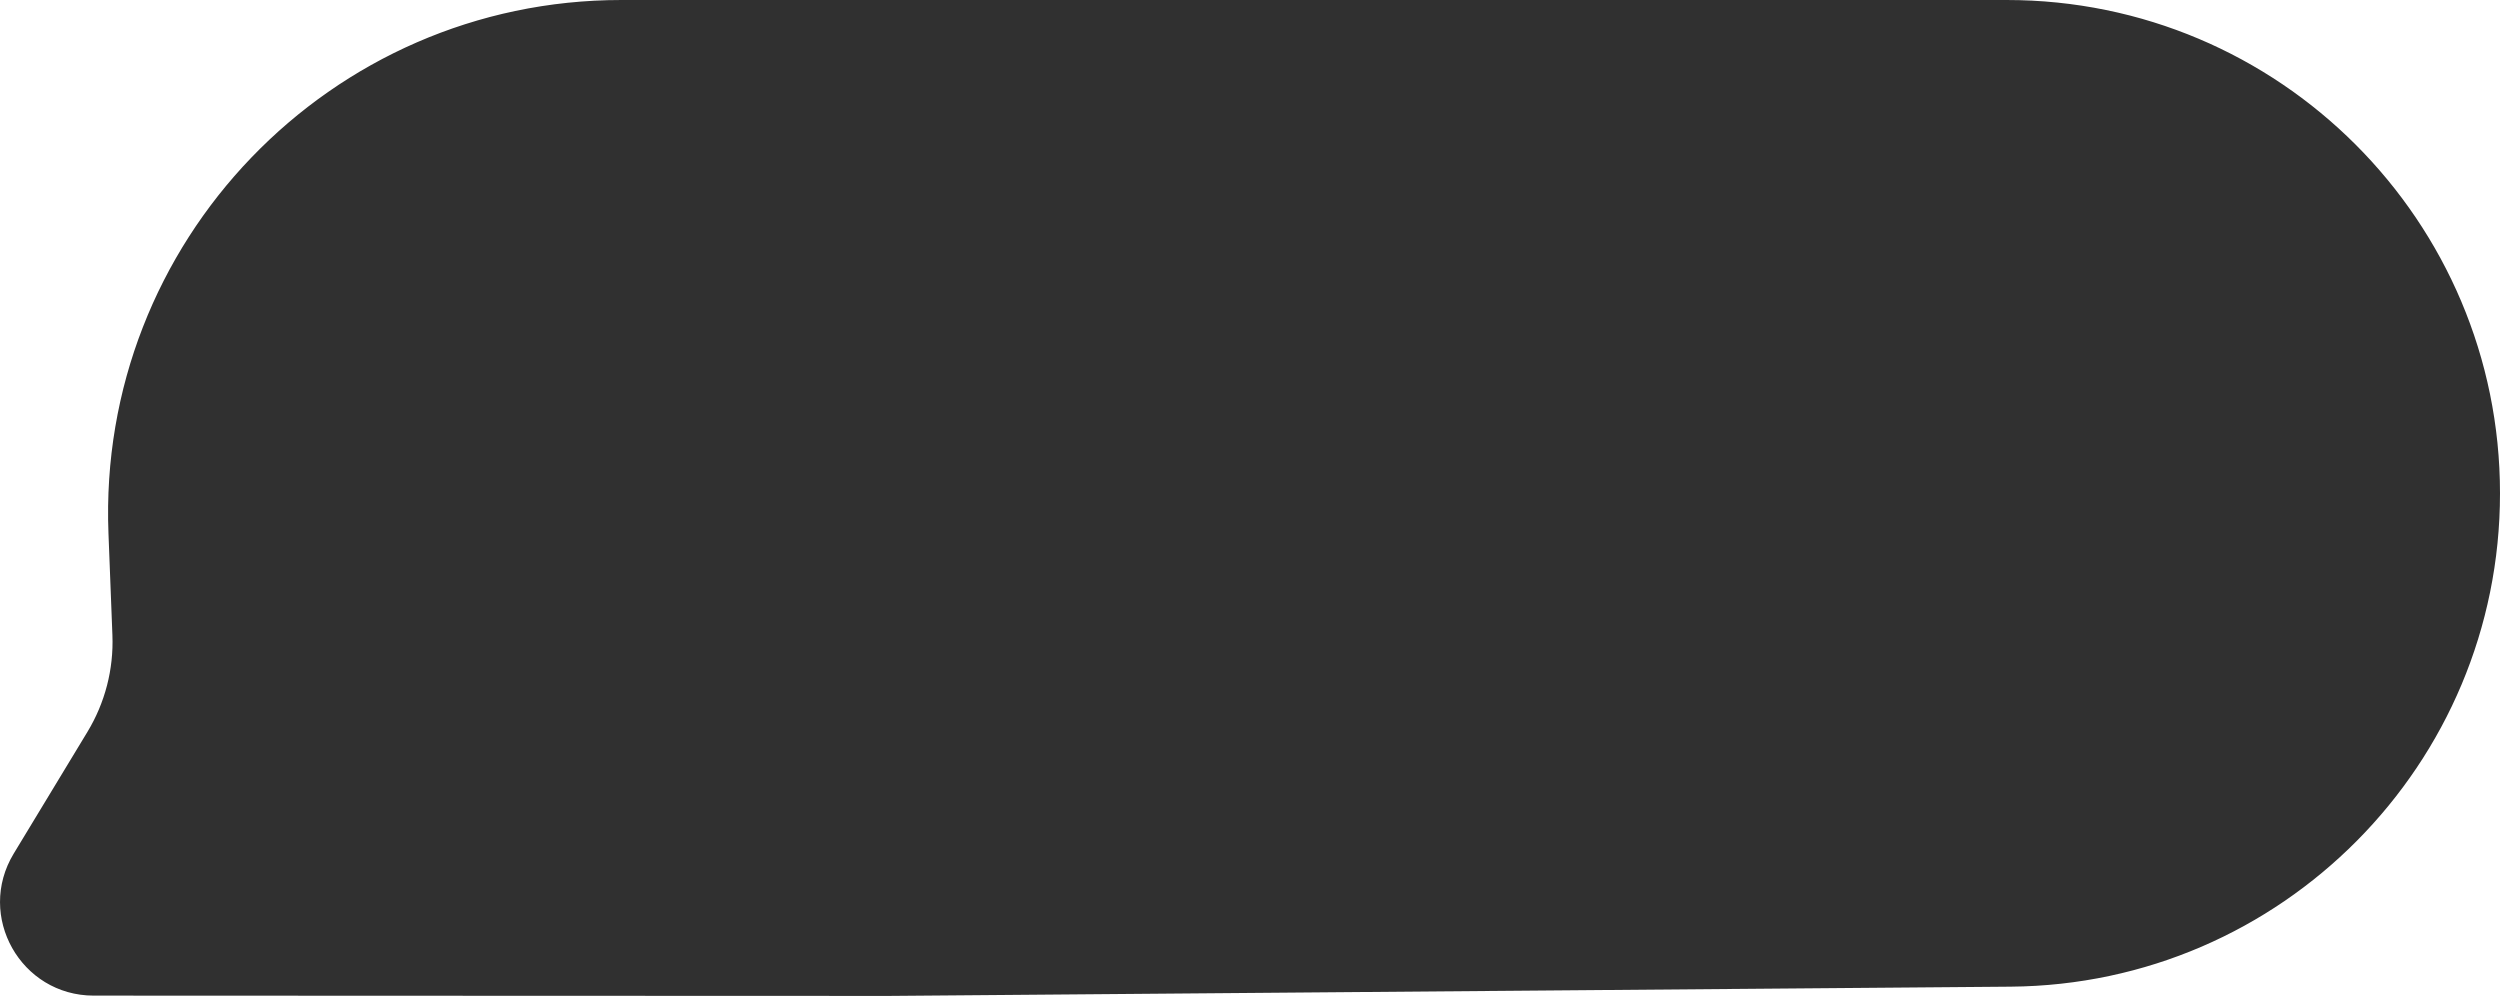
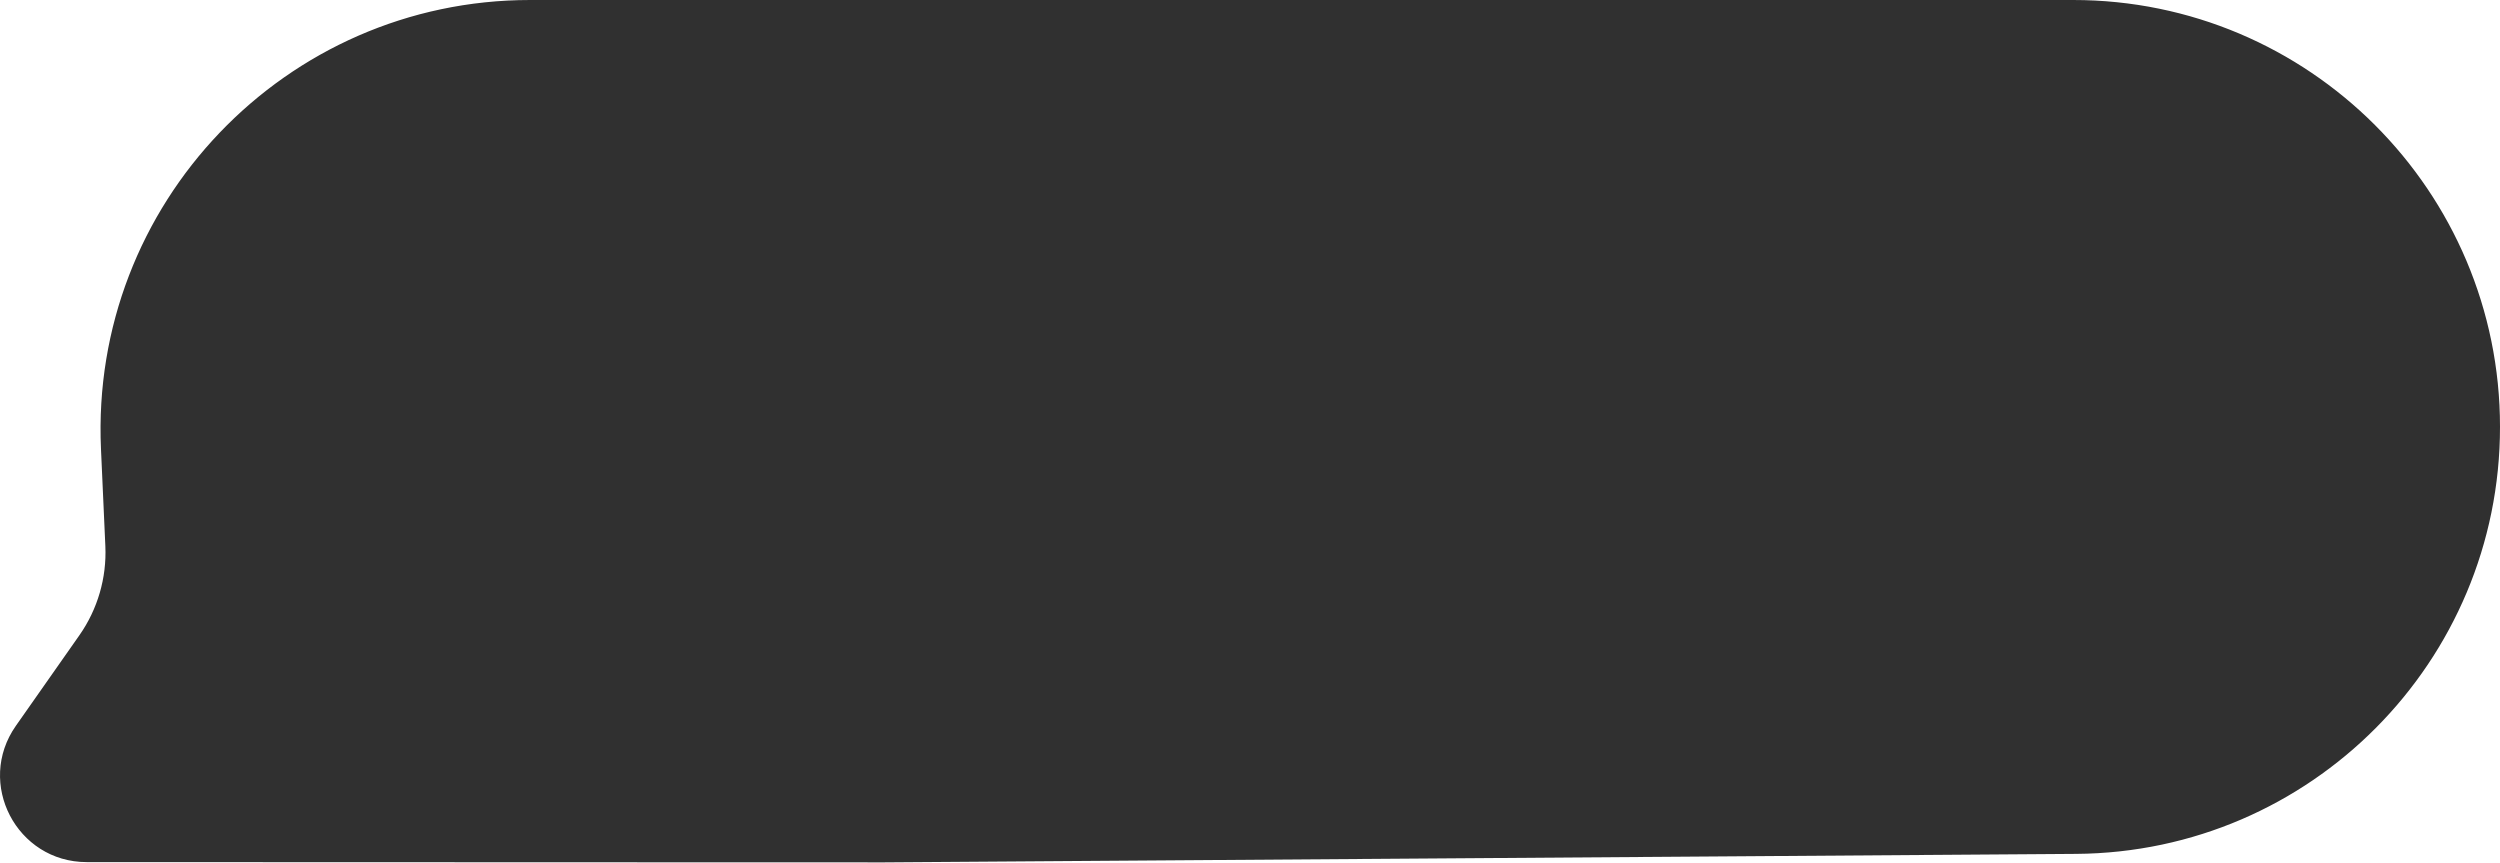
- <svg xmlns="http://www.w3.org/2000/svg" preserveAspectRatio="none" overflow="visible" style="display: block;" width="179.281" height="71.421" viewBox="0 0 179.281 71.421" fill="none">
-   <path id="Rectangle 462288898" d="M44.565 0.5H143.902C163.165 0.5 178.781 16.116 178.781 35.379C178.781 54.529 163.34 70.098 144.19 70.256L63.749 70.92L49.978 70.915L36.458 70.91L6.714 70.898C1.879 70.896 -1.096 65.612 1.409 61.477L6.696 52.748C8.011 50.577 8.66 48.068 8.561 45.531L8.278 38.223C7.479 17.63 23.957 0.5 44.565 0.5Z" fill="#303030" stroke="#303030" />
+ <svg xmlns="http://www.w3.org/2000/svg" preserveAspectRatio="none" overflow="visible" style="display: block;" width="207.054" height="71.424" viewBox="0 0 207.054 71.424" fill="none">
+   <path id="Rectangle 462288898" d="M43.91 0.5H171.694C190.946 0.5 206.554 16.108 206.554 35.36C206.554 54.516 191.097 70.083 171.942 70.22L73.24 70.923L57.289 70.919L41.629 70.913L7.178 70.901C1.781 70.899 -1.378 64.821 1.722 60.403L6.982 52.906C8.559 50.658 9.348 47.951 9.225 45.208L8.863 37.158C7.965 17.184 23.916 0.5 43.91 0.5Z" fill="#303030" stroke="#303030" />
</svg>
